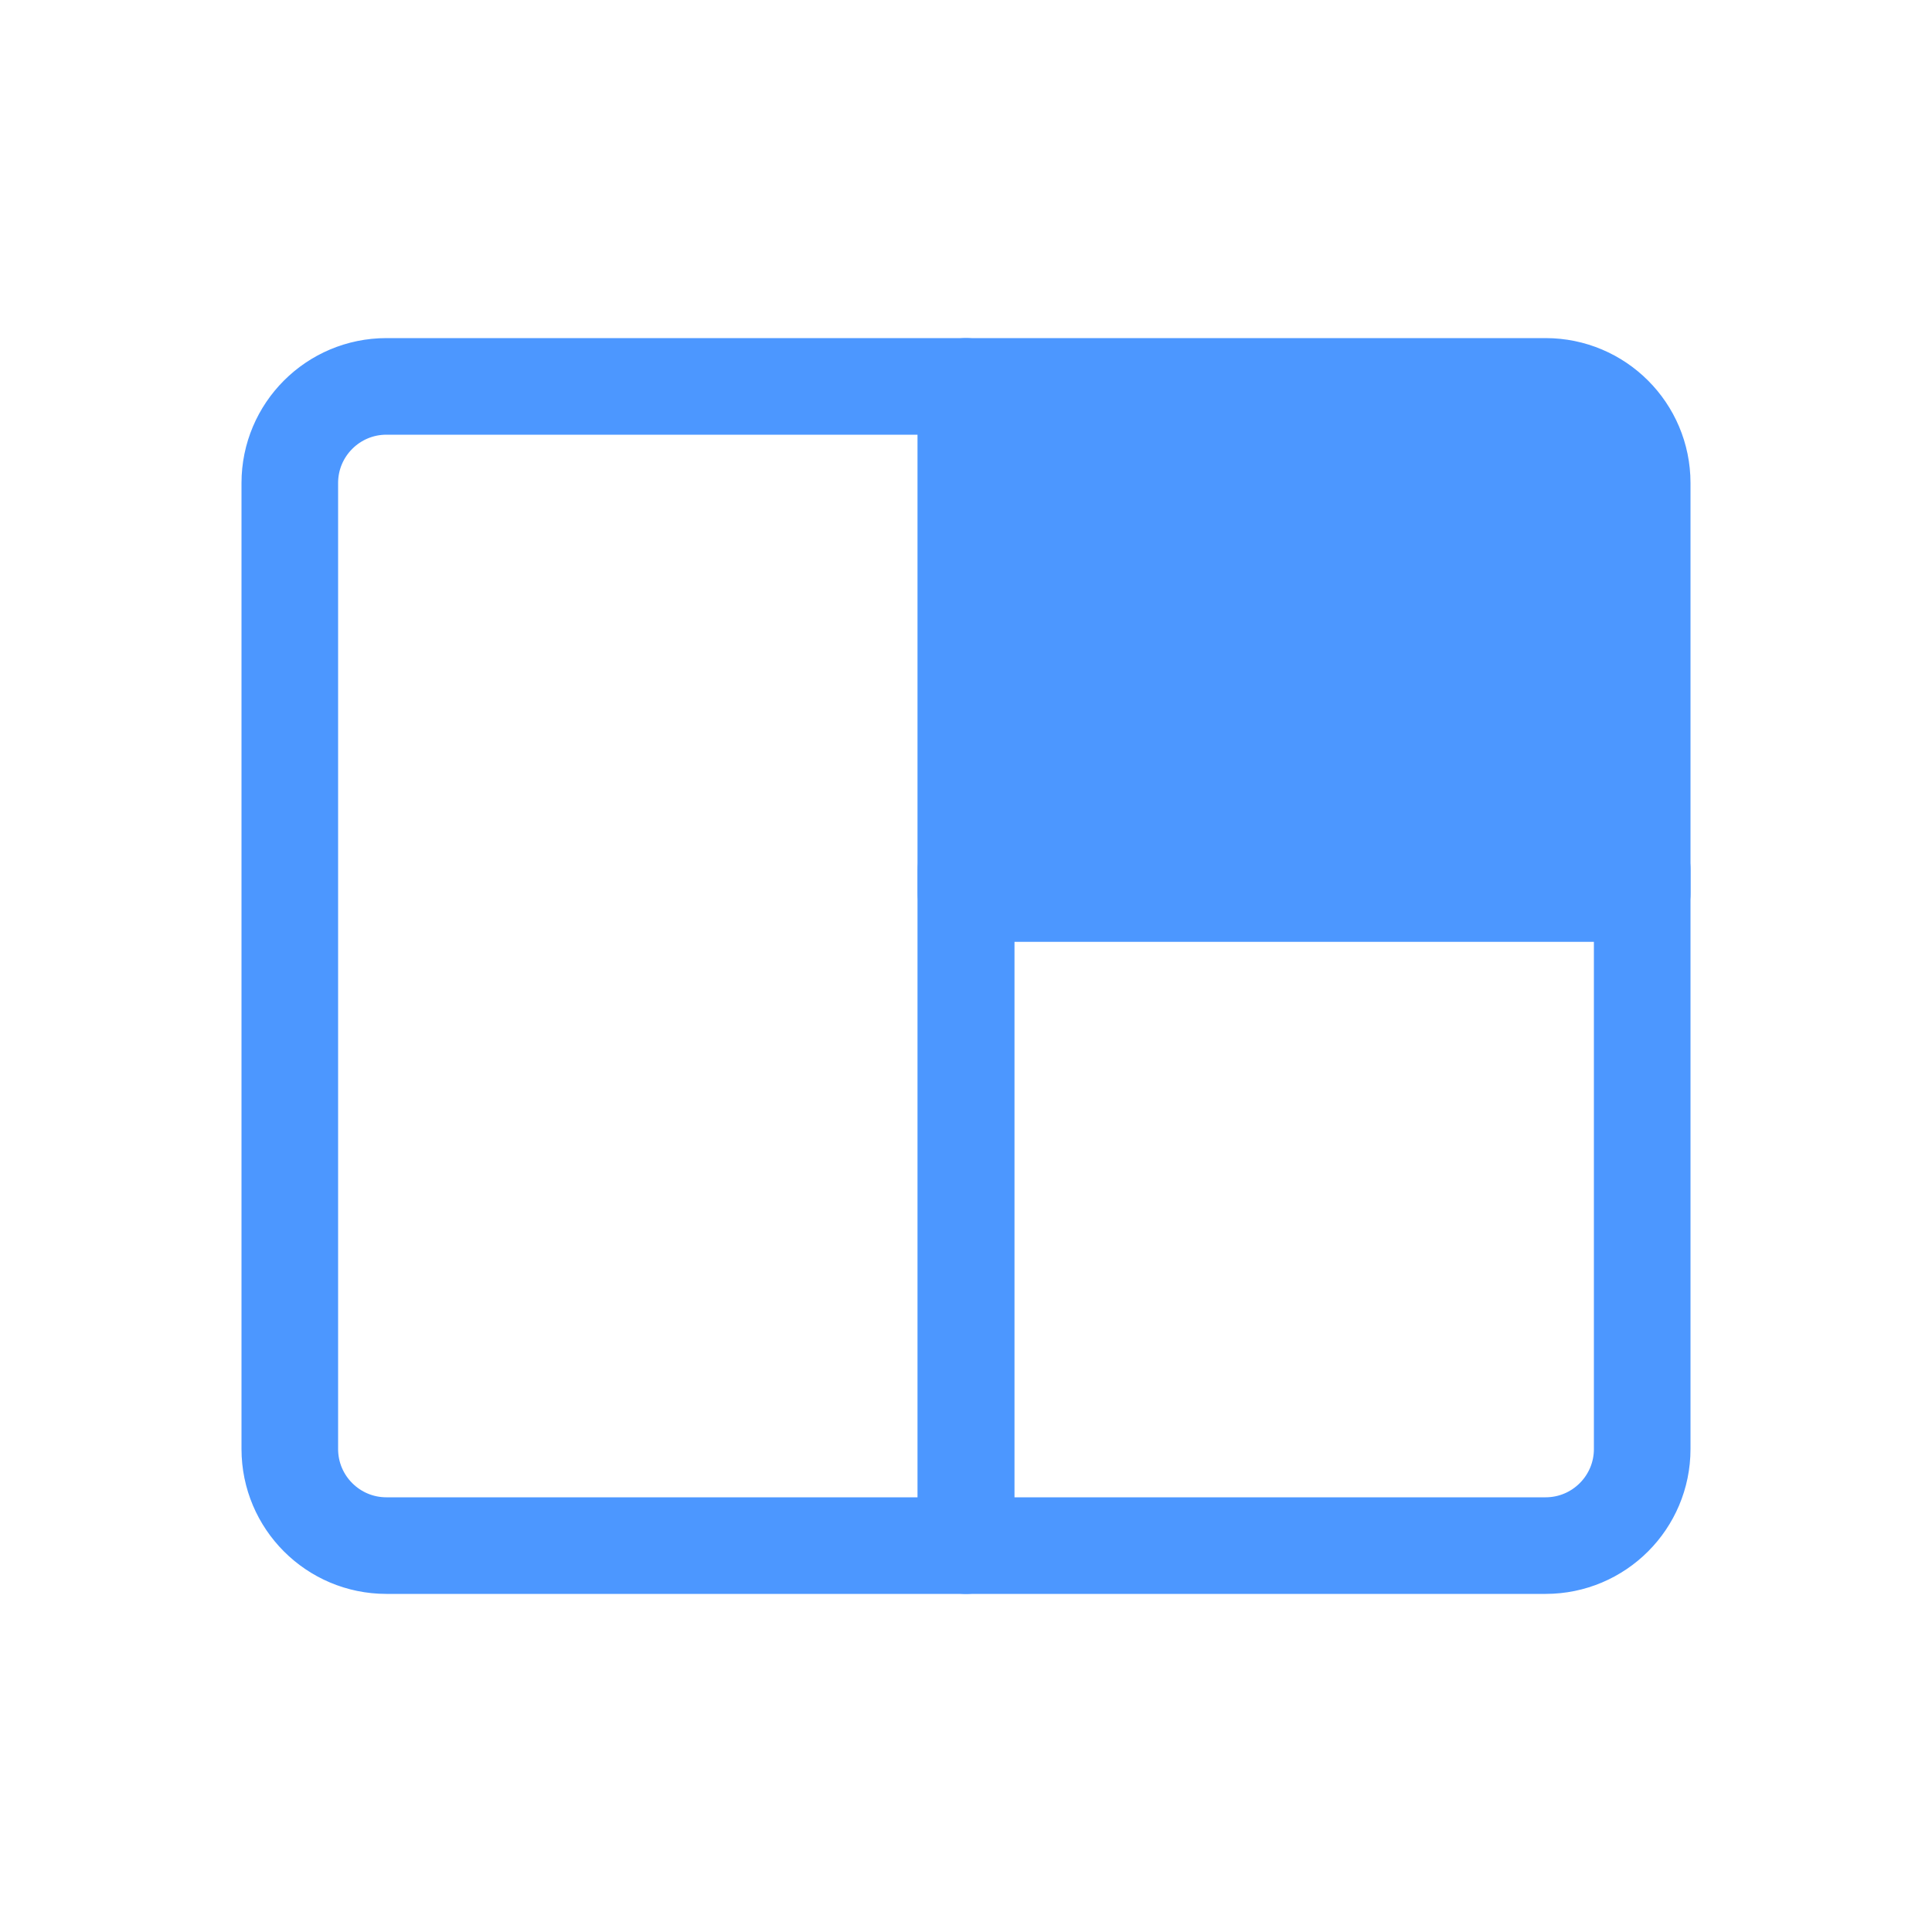
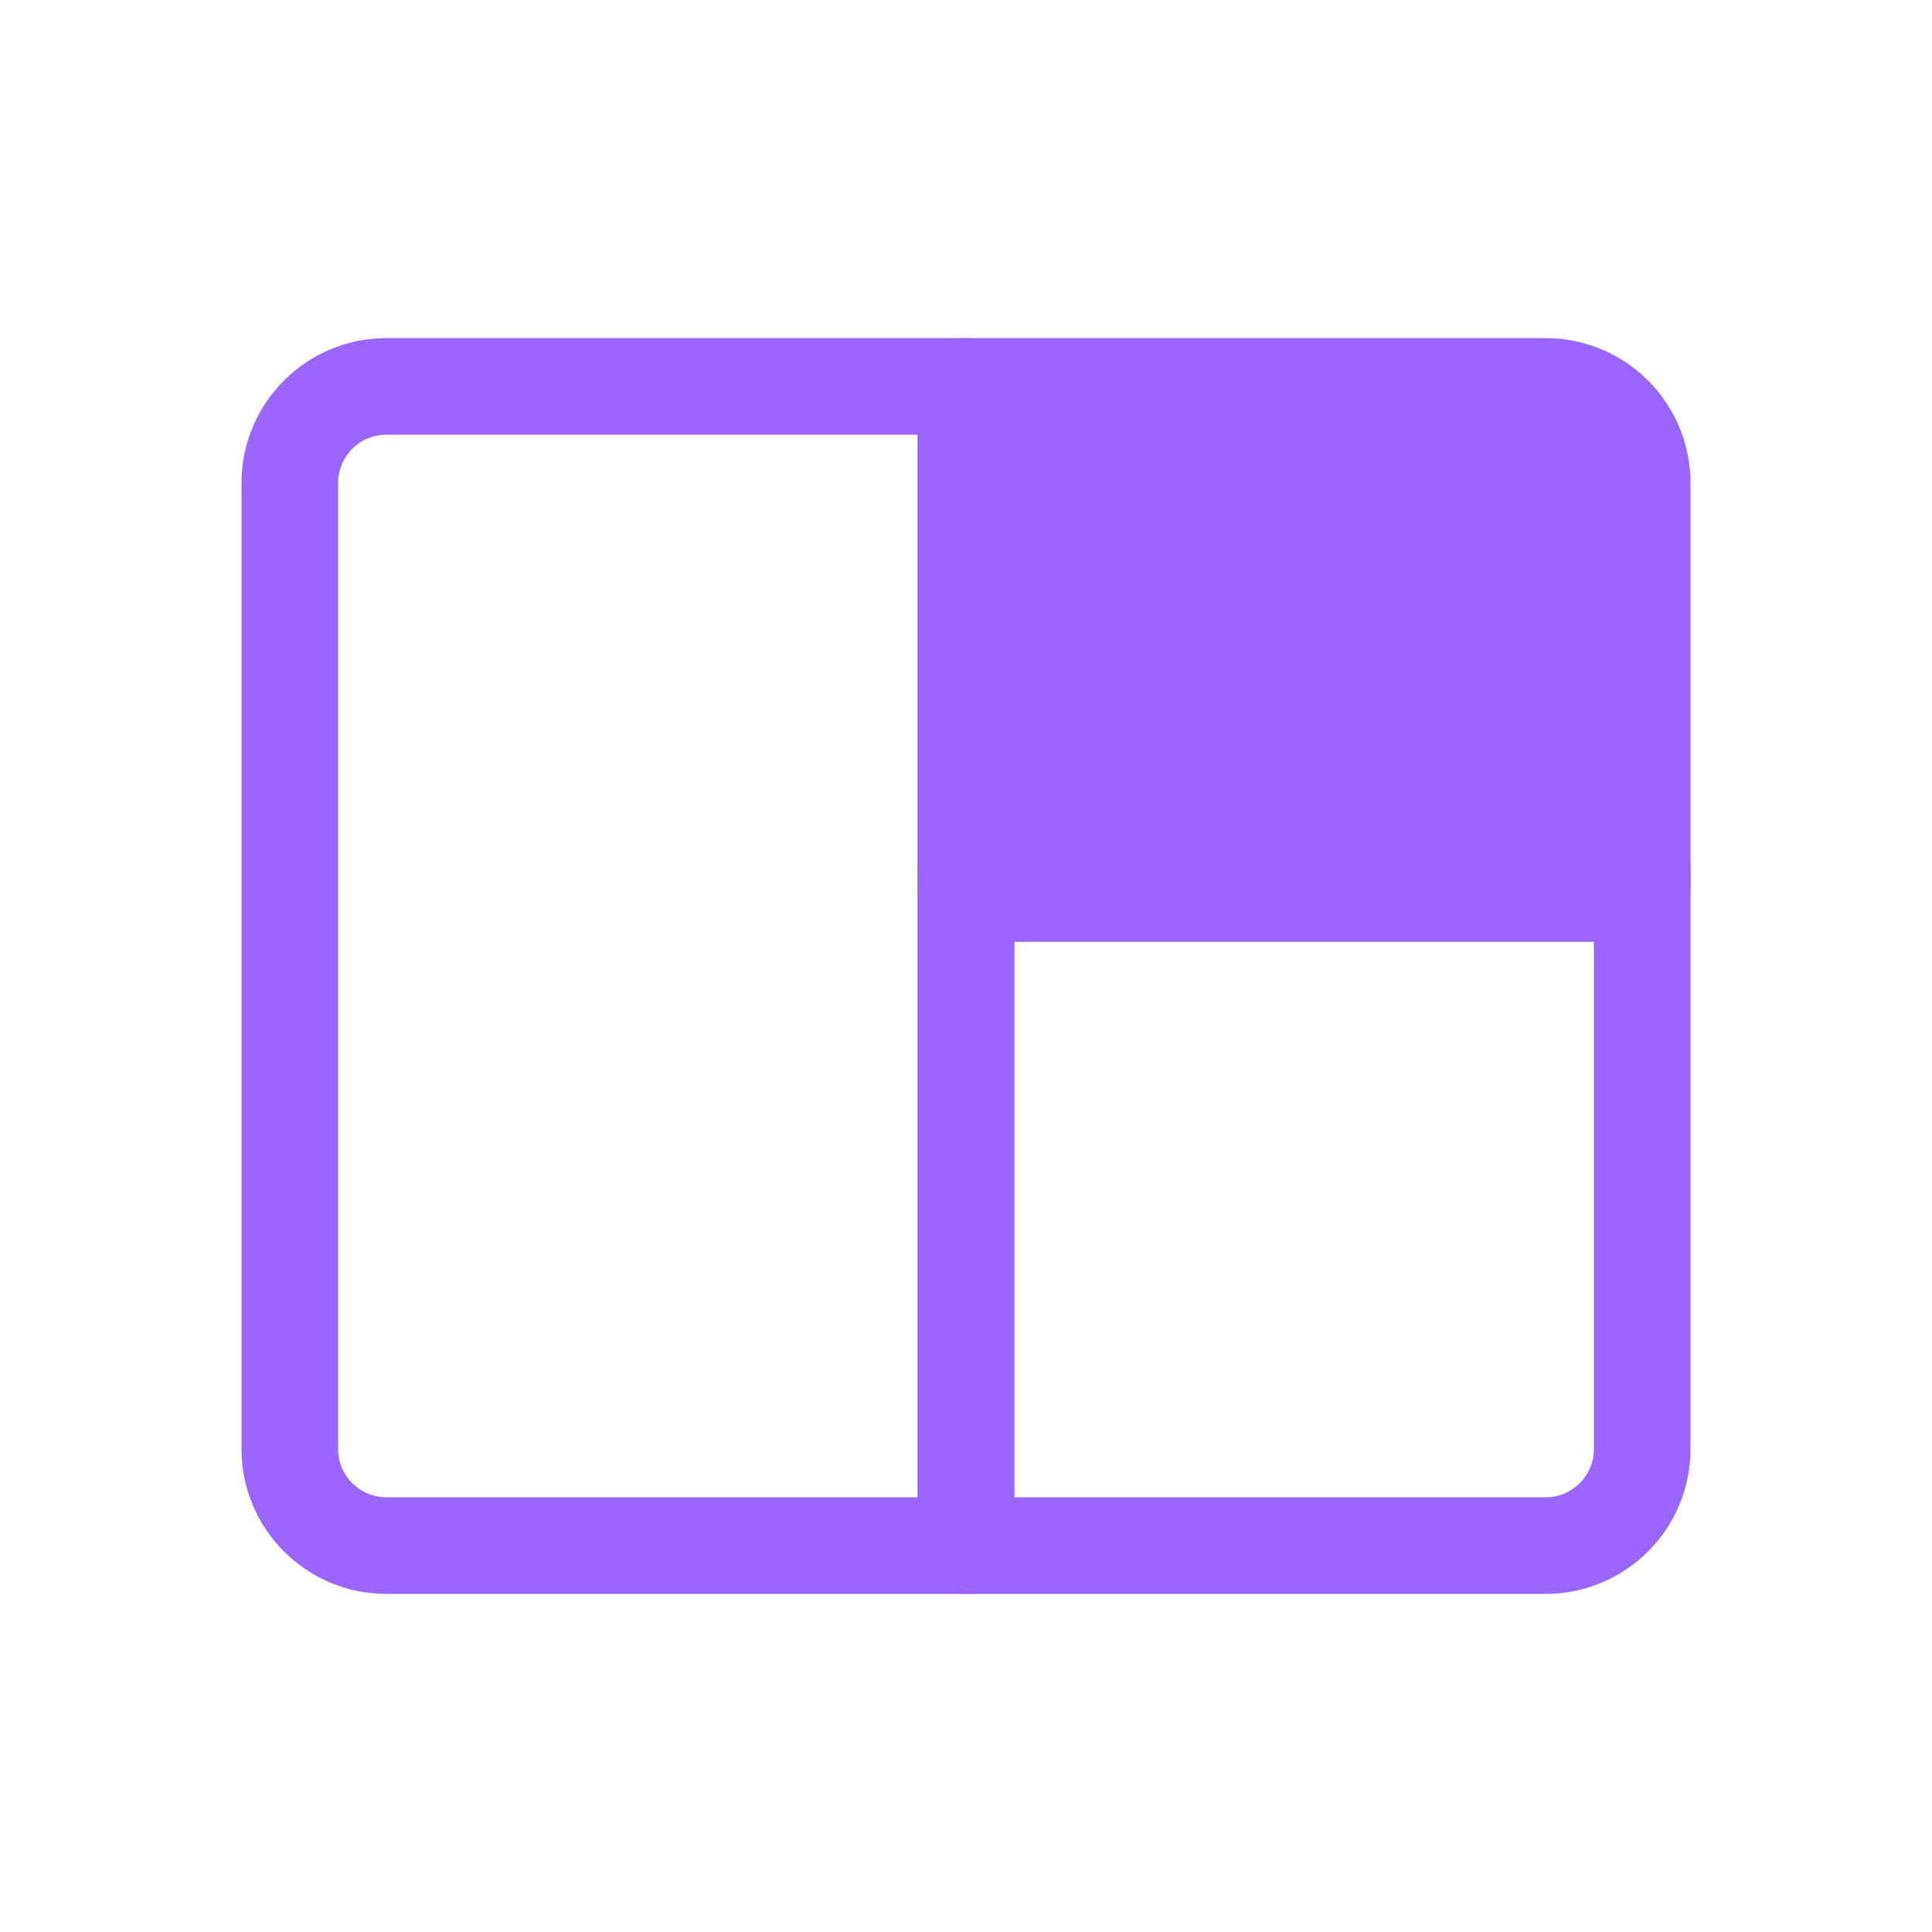
<svg xmlns="http://www.w3.org/2000/svg" width="20px" height="20px" viewBox="0 0 20 20" version="1.1">
  <defs />
  <g id="Page-1" stroke="none" stroke-width="1" fill="none" fill-rule="evenodd" stroke-linecap="round" stroke-linejoin="round">
-     <g id="Large-Stage-(active)" stroke="#4C97FF">
+     <g id="Large-Stage-(active)" stroke="#9966ff">
      <g id="large-stage-(inactive)" transform="translate(3, 4)">
        <path d="M1,0 L7,0 L7,12 L1,12 L1,12 C0.448,12 6.76353751e-17,11.552 0,11 L0,1 L0,1 C-6.76353751e-17,0.448 0.448,1.01453063e-16 1,0 Z" id="Rectangle" />
-         <path d="M7,0 L13,0 L13,0 C13.552,-1.01453063e-16 14,0.448 14,1 L14,5.25 L7,5.25 L7,0 Z" id="Rectangle" fill="#4C97FF" />
+         <path d="M7,0 L13,0 L13,0 C13.552,-1.01453063e-16 14,0.448 14,1 L14,5.25 L7,5.25 L7,0 Z" id="Rectangle" fill="#9966ff" />
        <path d="M7,5 L14,5 L14,11 L14,11 C14,11.552 13.552,12 13,12 L7,12 L7,5 Z" id="Rectangle-Copy" />
      </g>
    </g>
  </g>
</svg>
